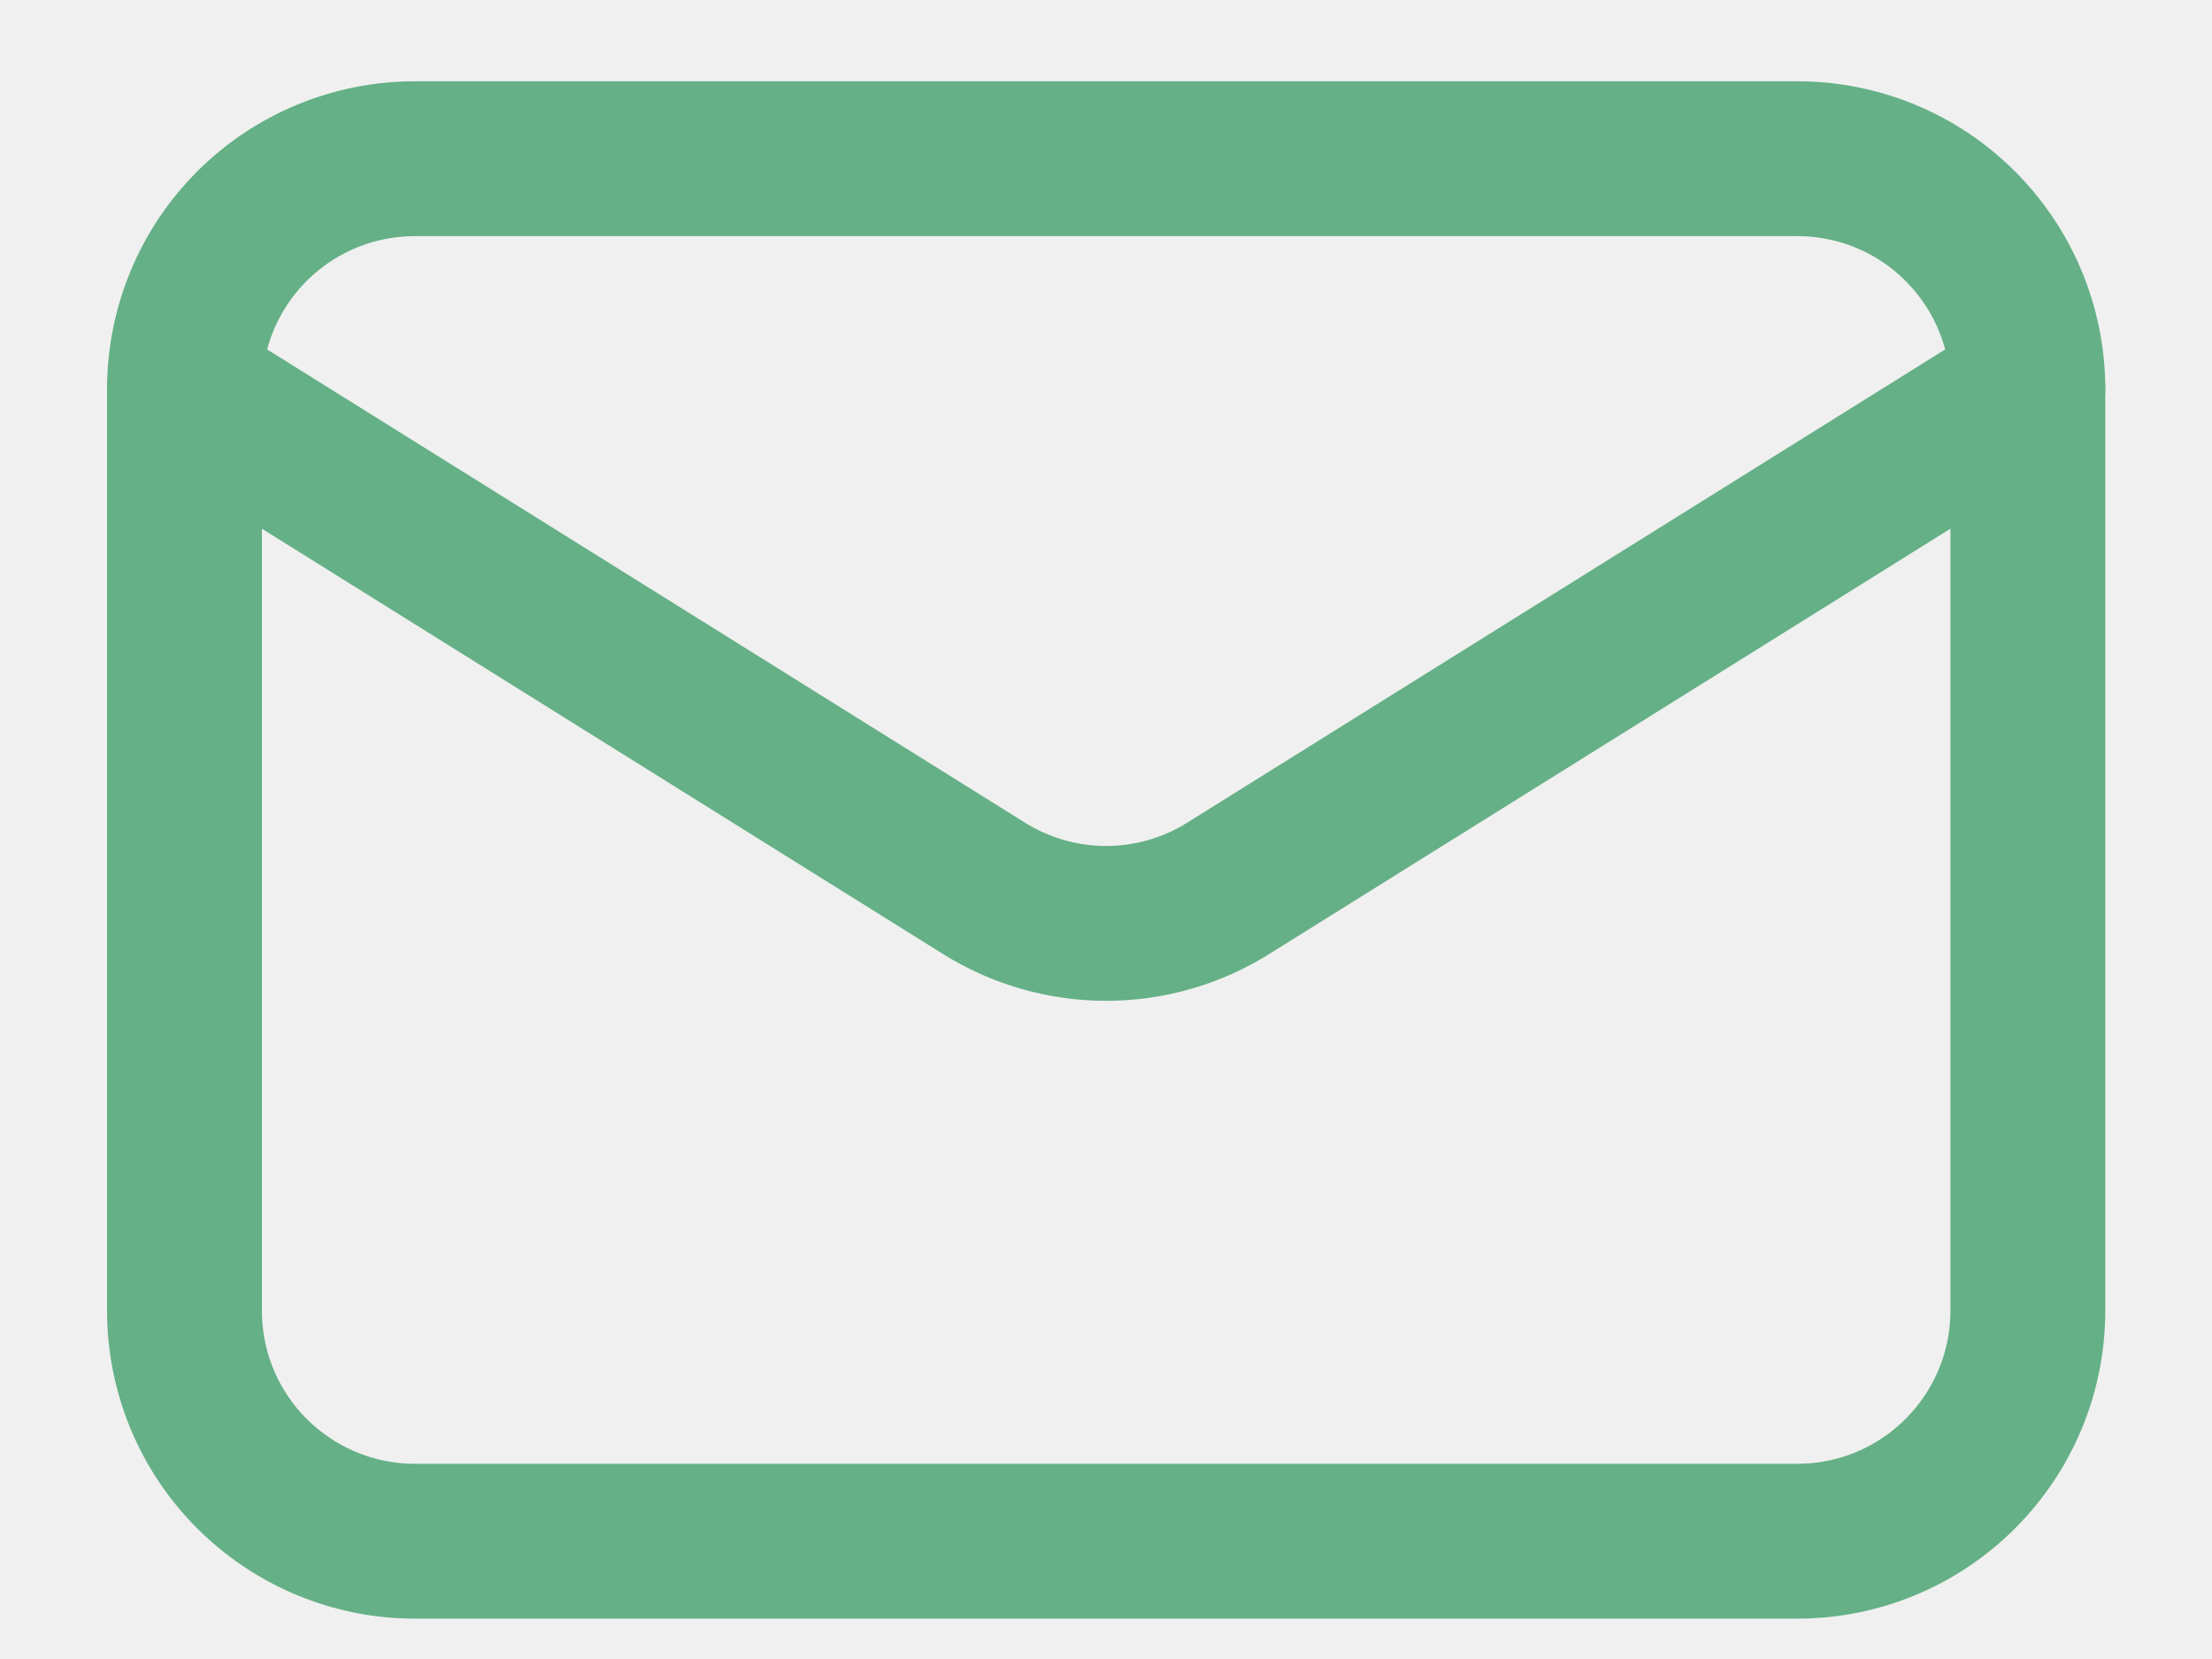
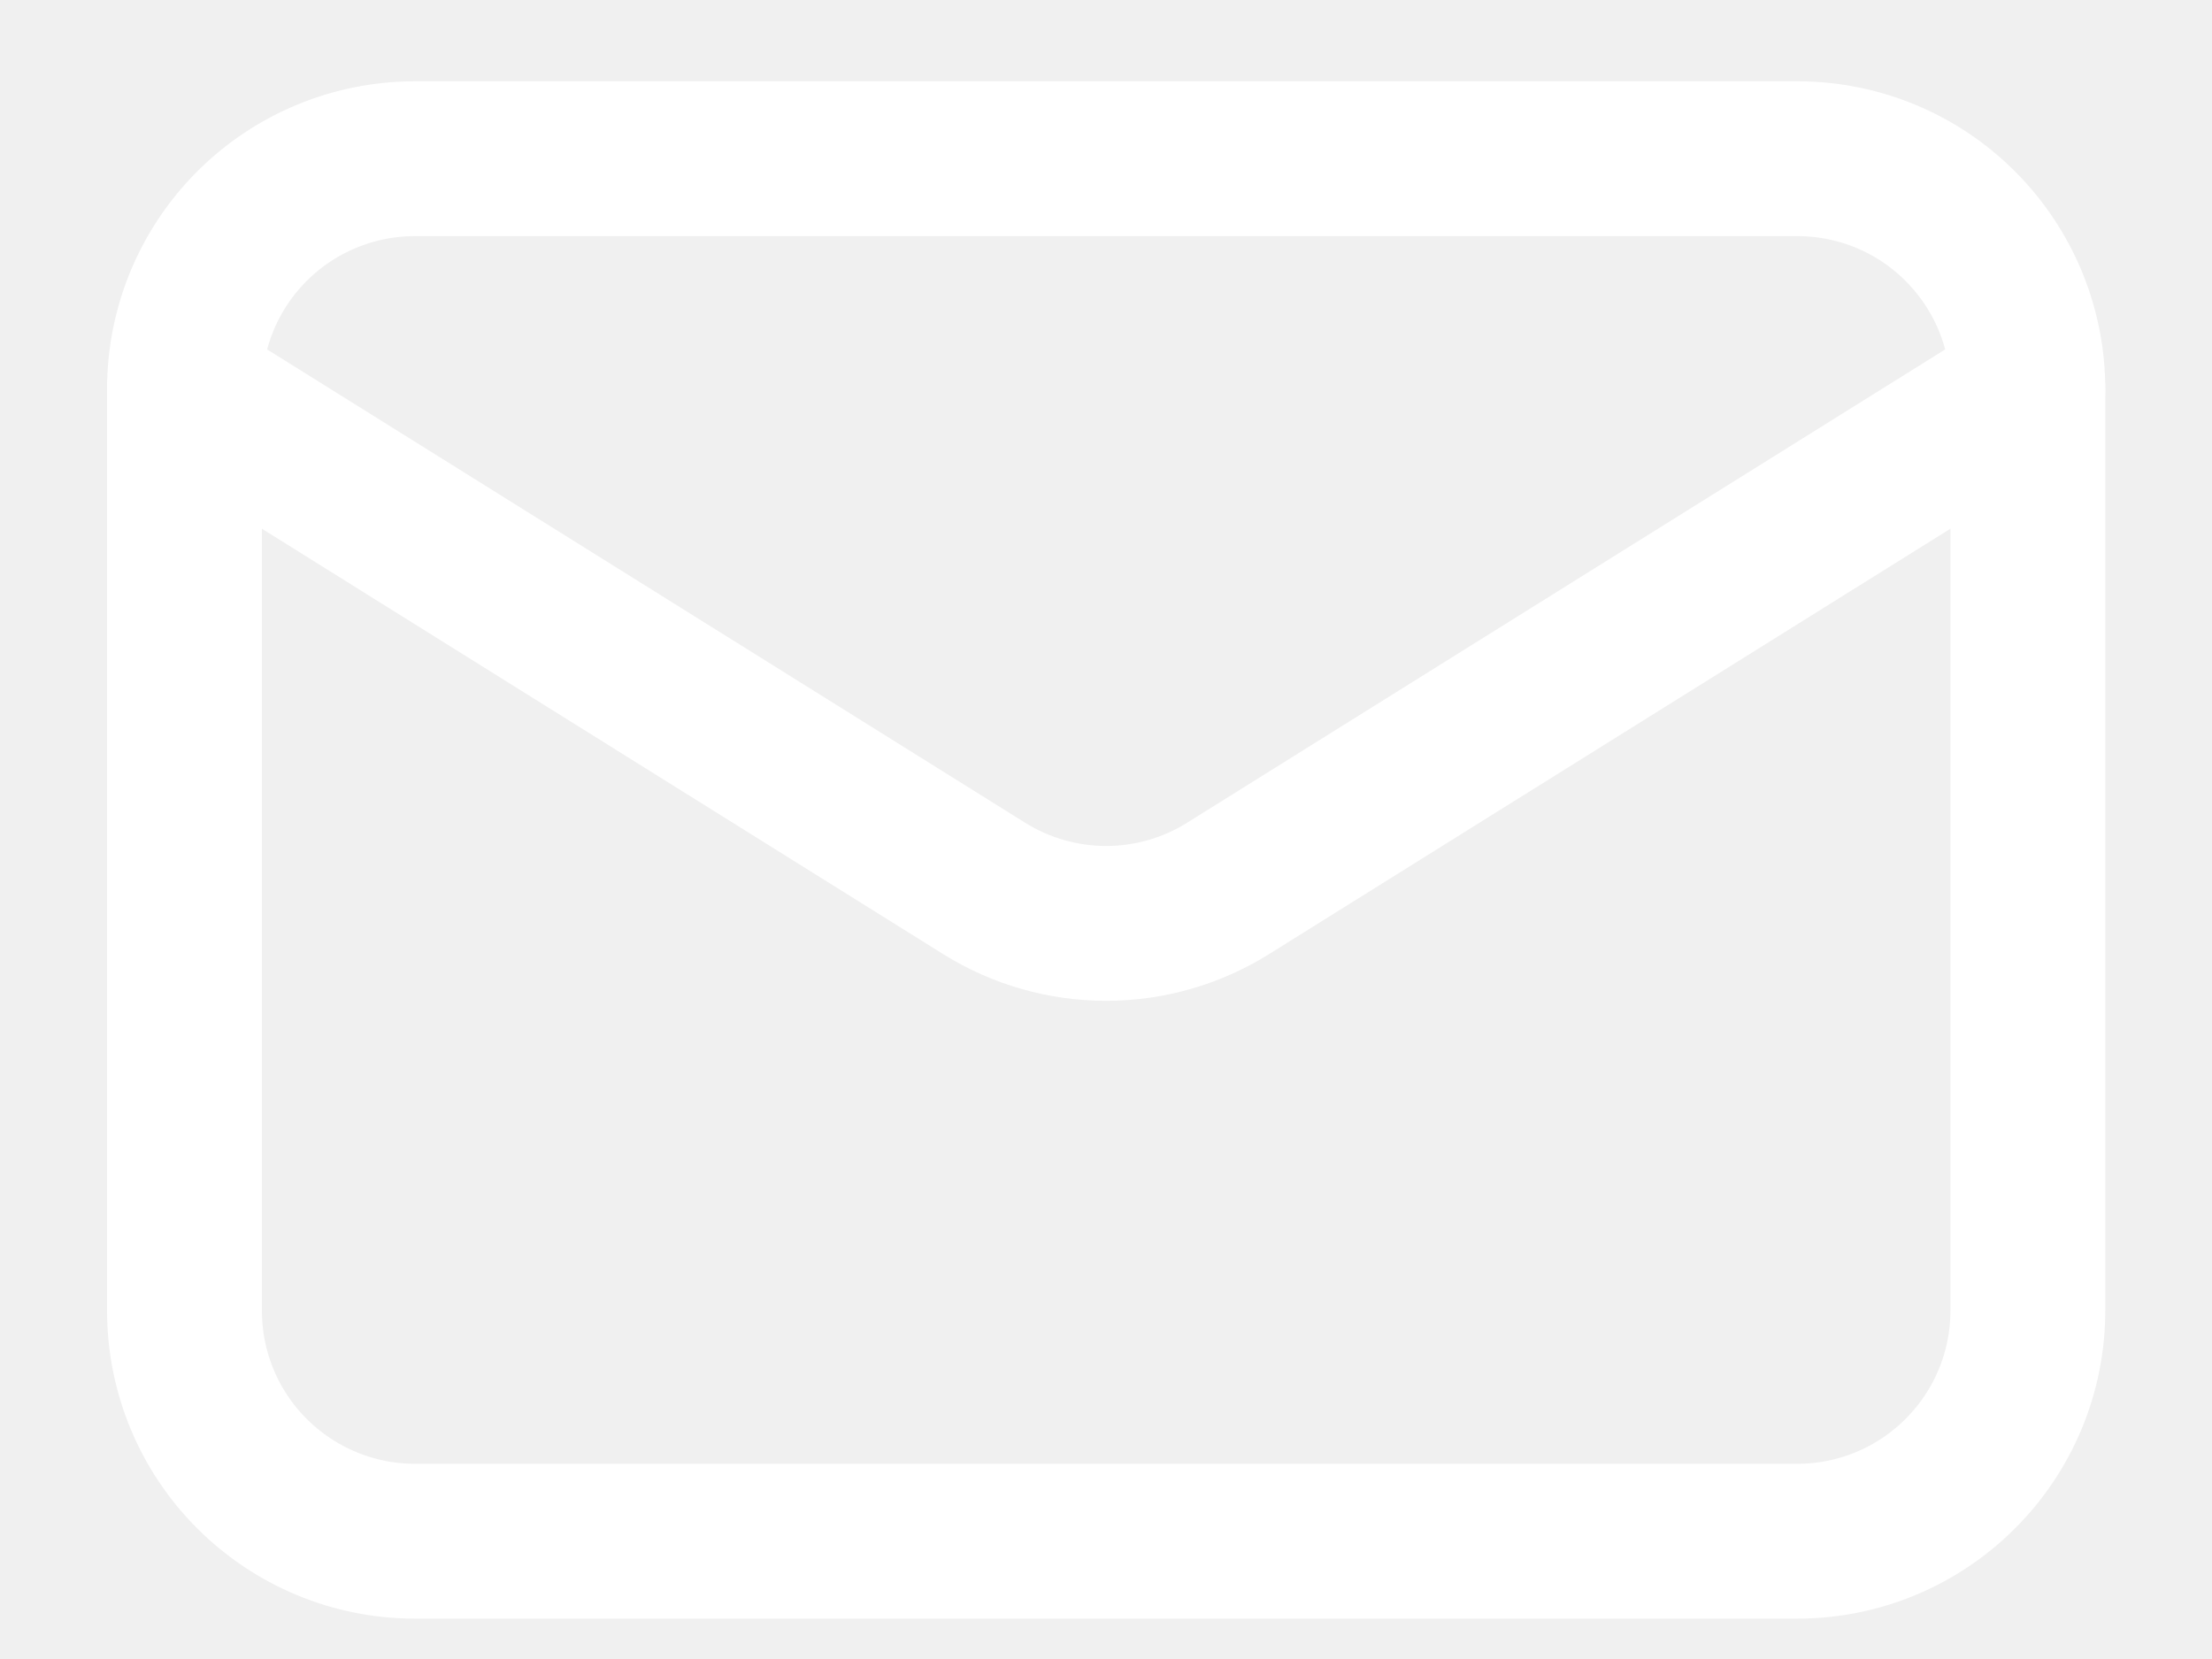
<svg xmlns="http://www.w3.org/2000/svg" width="20" height="15" viewBox="0 0 20 15" fill="none">
-   <path d="M18.335 3.518V11.851C18.335 12.404 18.115 12.934 17.724 13.324C17.334 13.715 16.804 13.935 16.251 13.935H3.751C3.199 13.935 2.669 13.715 2.278 13.324C1.887 12.934 1.668 12.404 1.668 11.851V3.518" stroke="#65B086" stroke-width="1.4" stroke-linecap="round" stroke-linejoin="round" />
-   <path d="M18.335 3.518C18.335 2.965 18.115 2.436 17.724 2.045C17.334 1.654 16.804 1.435 16.251 1.435H3.751C3.199 1.435 2.669 1.654 2.278 2.045C1.887 2.436 1.668 2.965 1.668 3.518L8.897 8.032C9.228 8.239 9.611 8.349 10.001 8.349C10.392 8.349 10.774 8.239 11.105 8.032L18.335 3.518Z" stroke="#65B086" stroke-width="1.4" stroke-linecap="round" stroke-linejoin="round" />
+   <path d="M18.335 3.518V11.851C18.335 12.404 18.115 12.934 17.724 13.324C17.334 13.715 16.804 13.935 16.251 13.935H3.751C3.199 13.935 2.669 13.715 2.278 13.324C1.887 12.934 1.668 12.404 1.668 11.851V3.518" stroke="#fff" stroke-width="1.4" stroke-linecap="round" stroke-linejoin="round" />
+   <path d="M18.335 3.518C18.335 2.965 18.115 2.436 17.724 2.045C17.334 1.654 16.804 1.435 16.251 1.435H3.751C3.199 1.435 2.669 1.654 2.278 2.045C1.887 2.436 1.668 2.965 1.668 3.518L8.897 8.032C9.228 8.239 9.611 8.349 10.001 8.349C10.392 8.349 10.774 8.239 11.105 8.032L18.335 3.518Z" stroke="#fff" stroke-width="1.4" stroke-linecap="round" stroke-linejoin="round" />
</svg>
